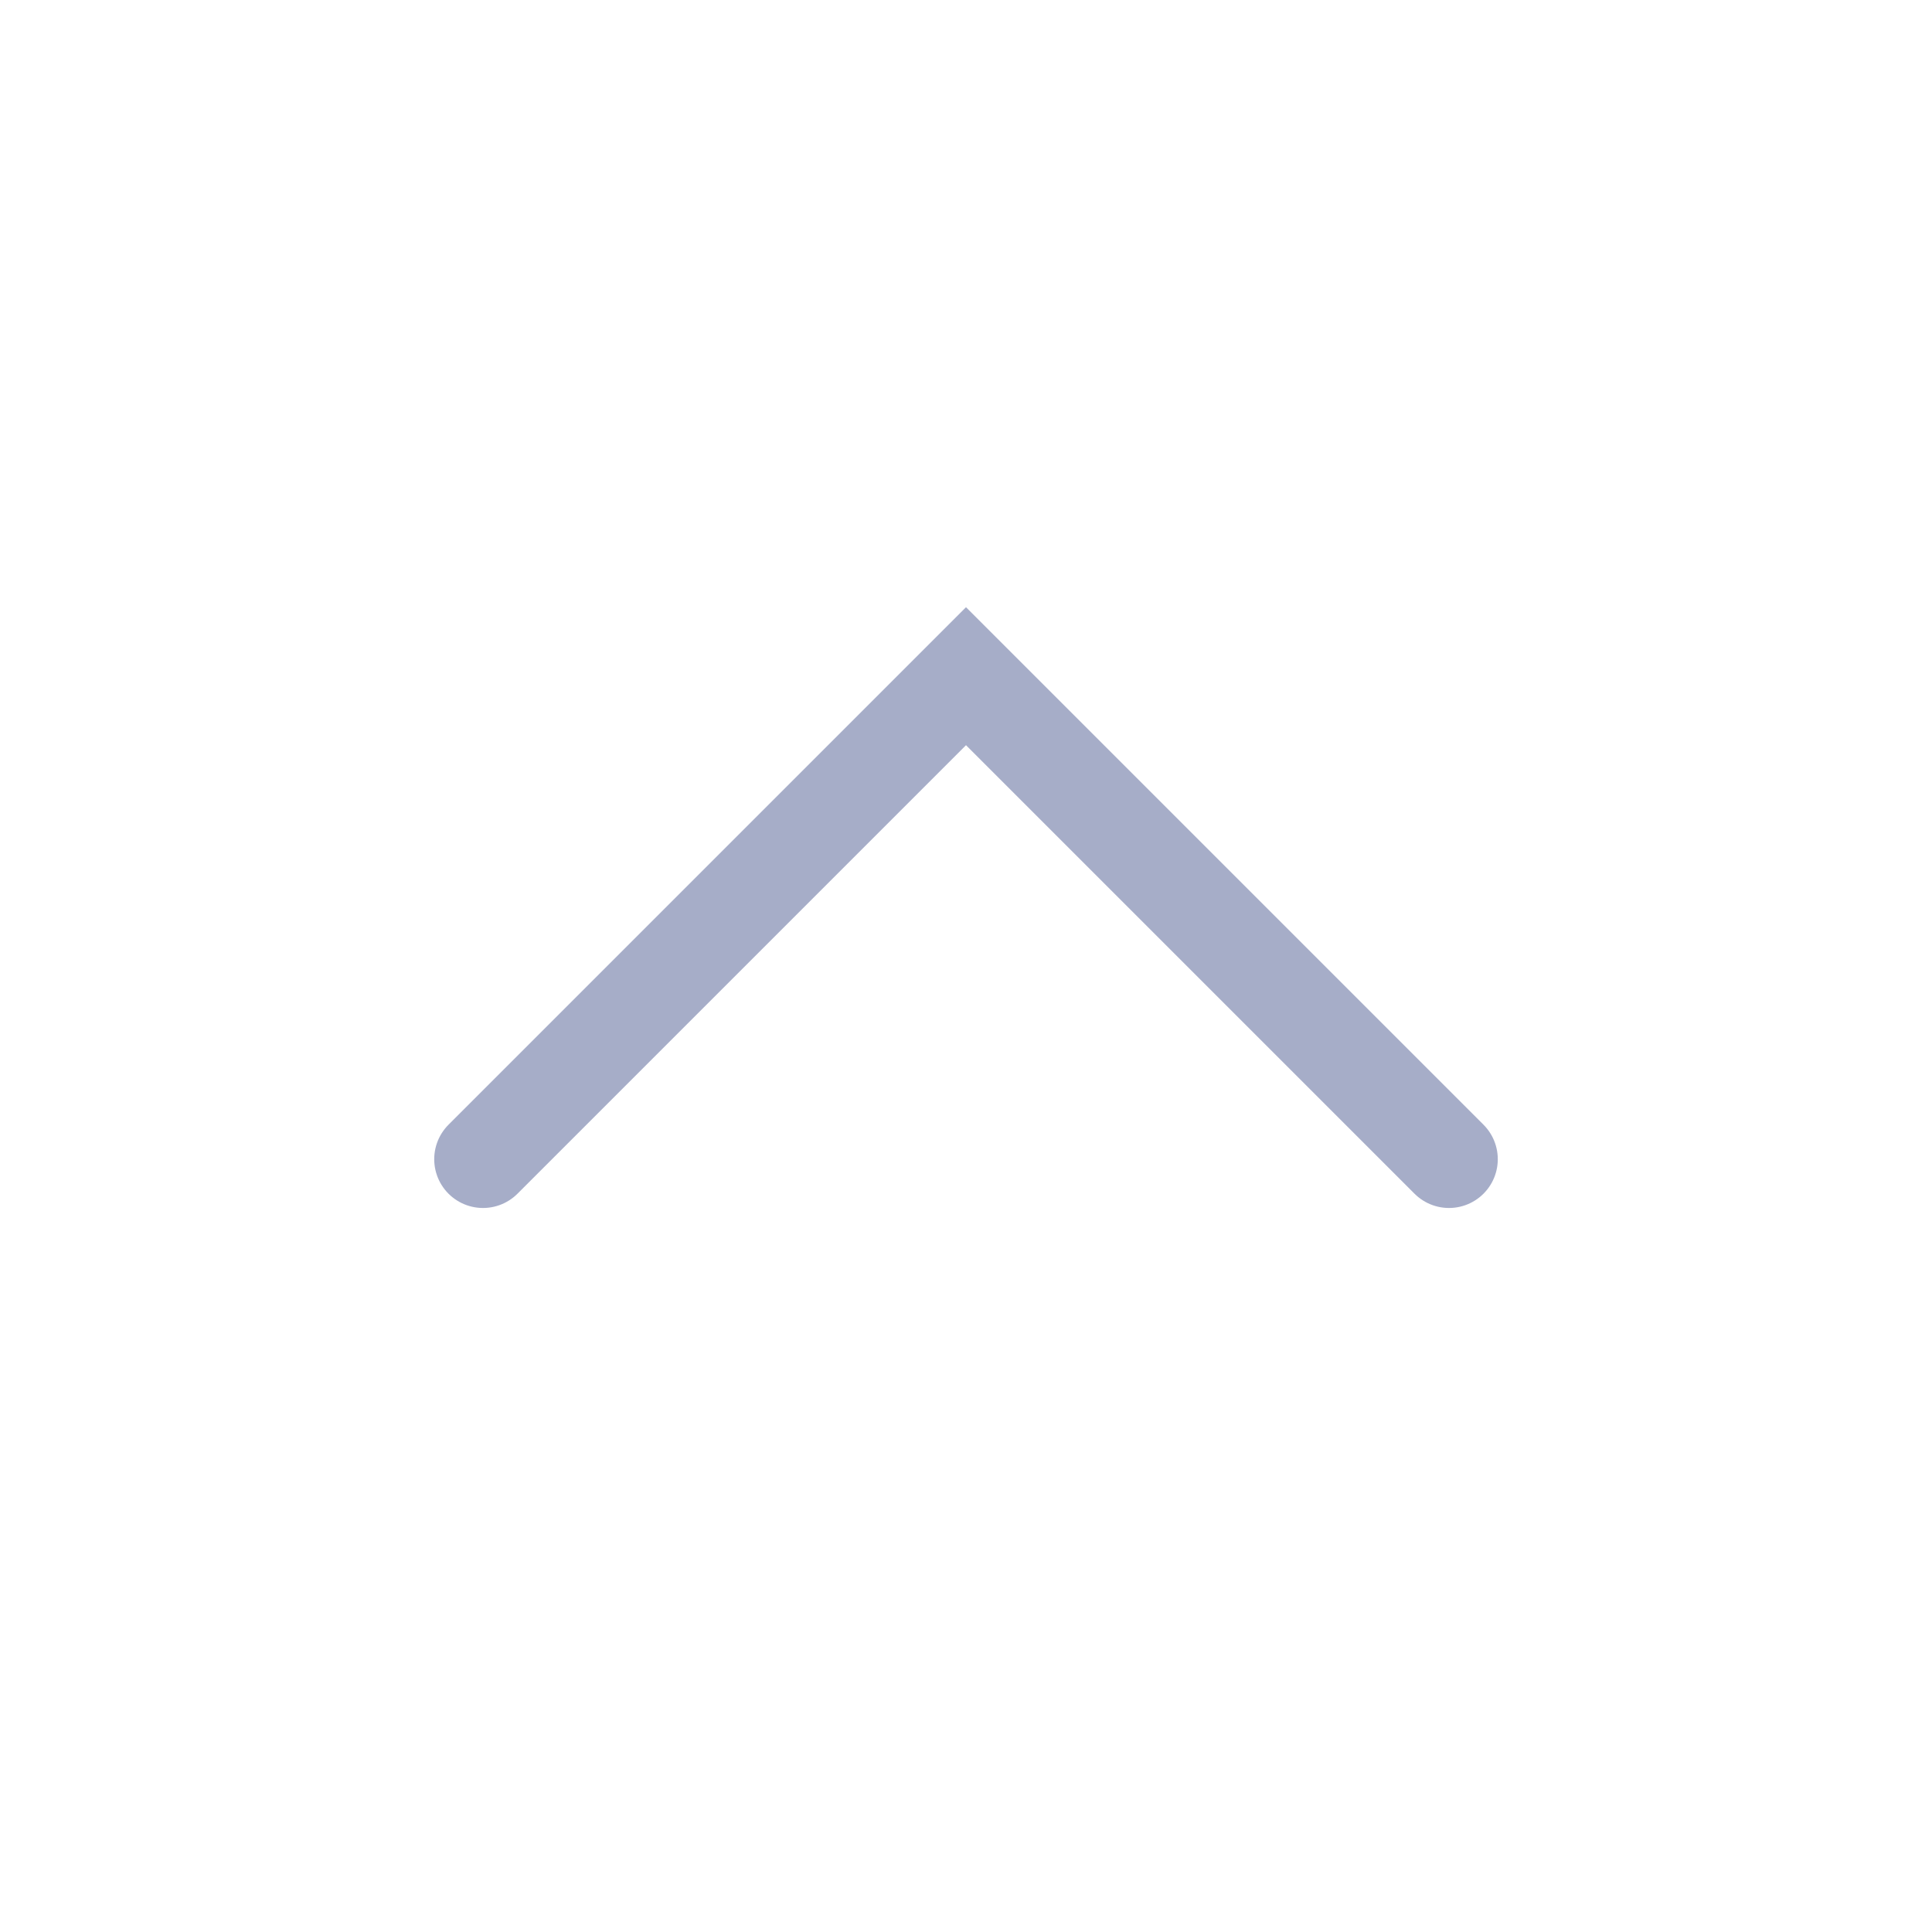
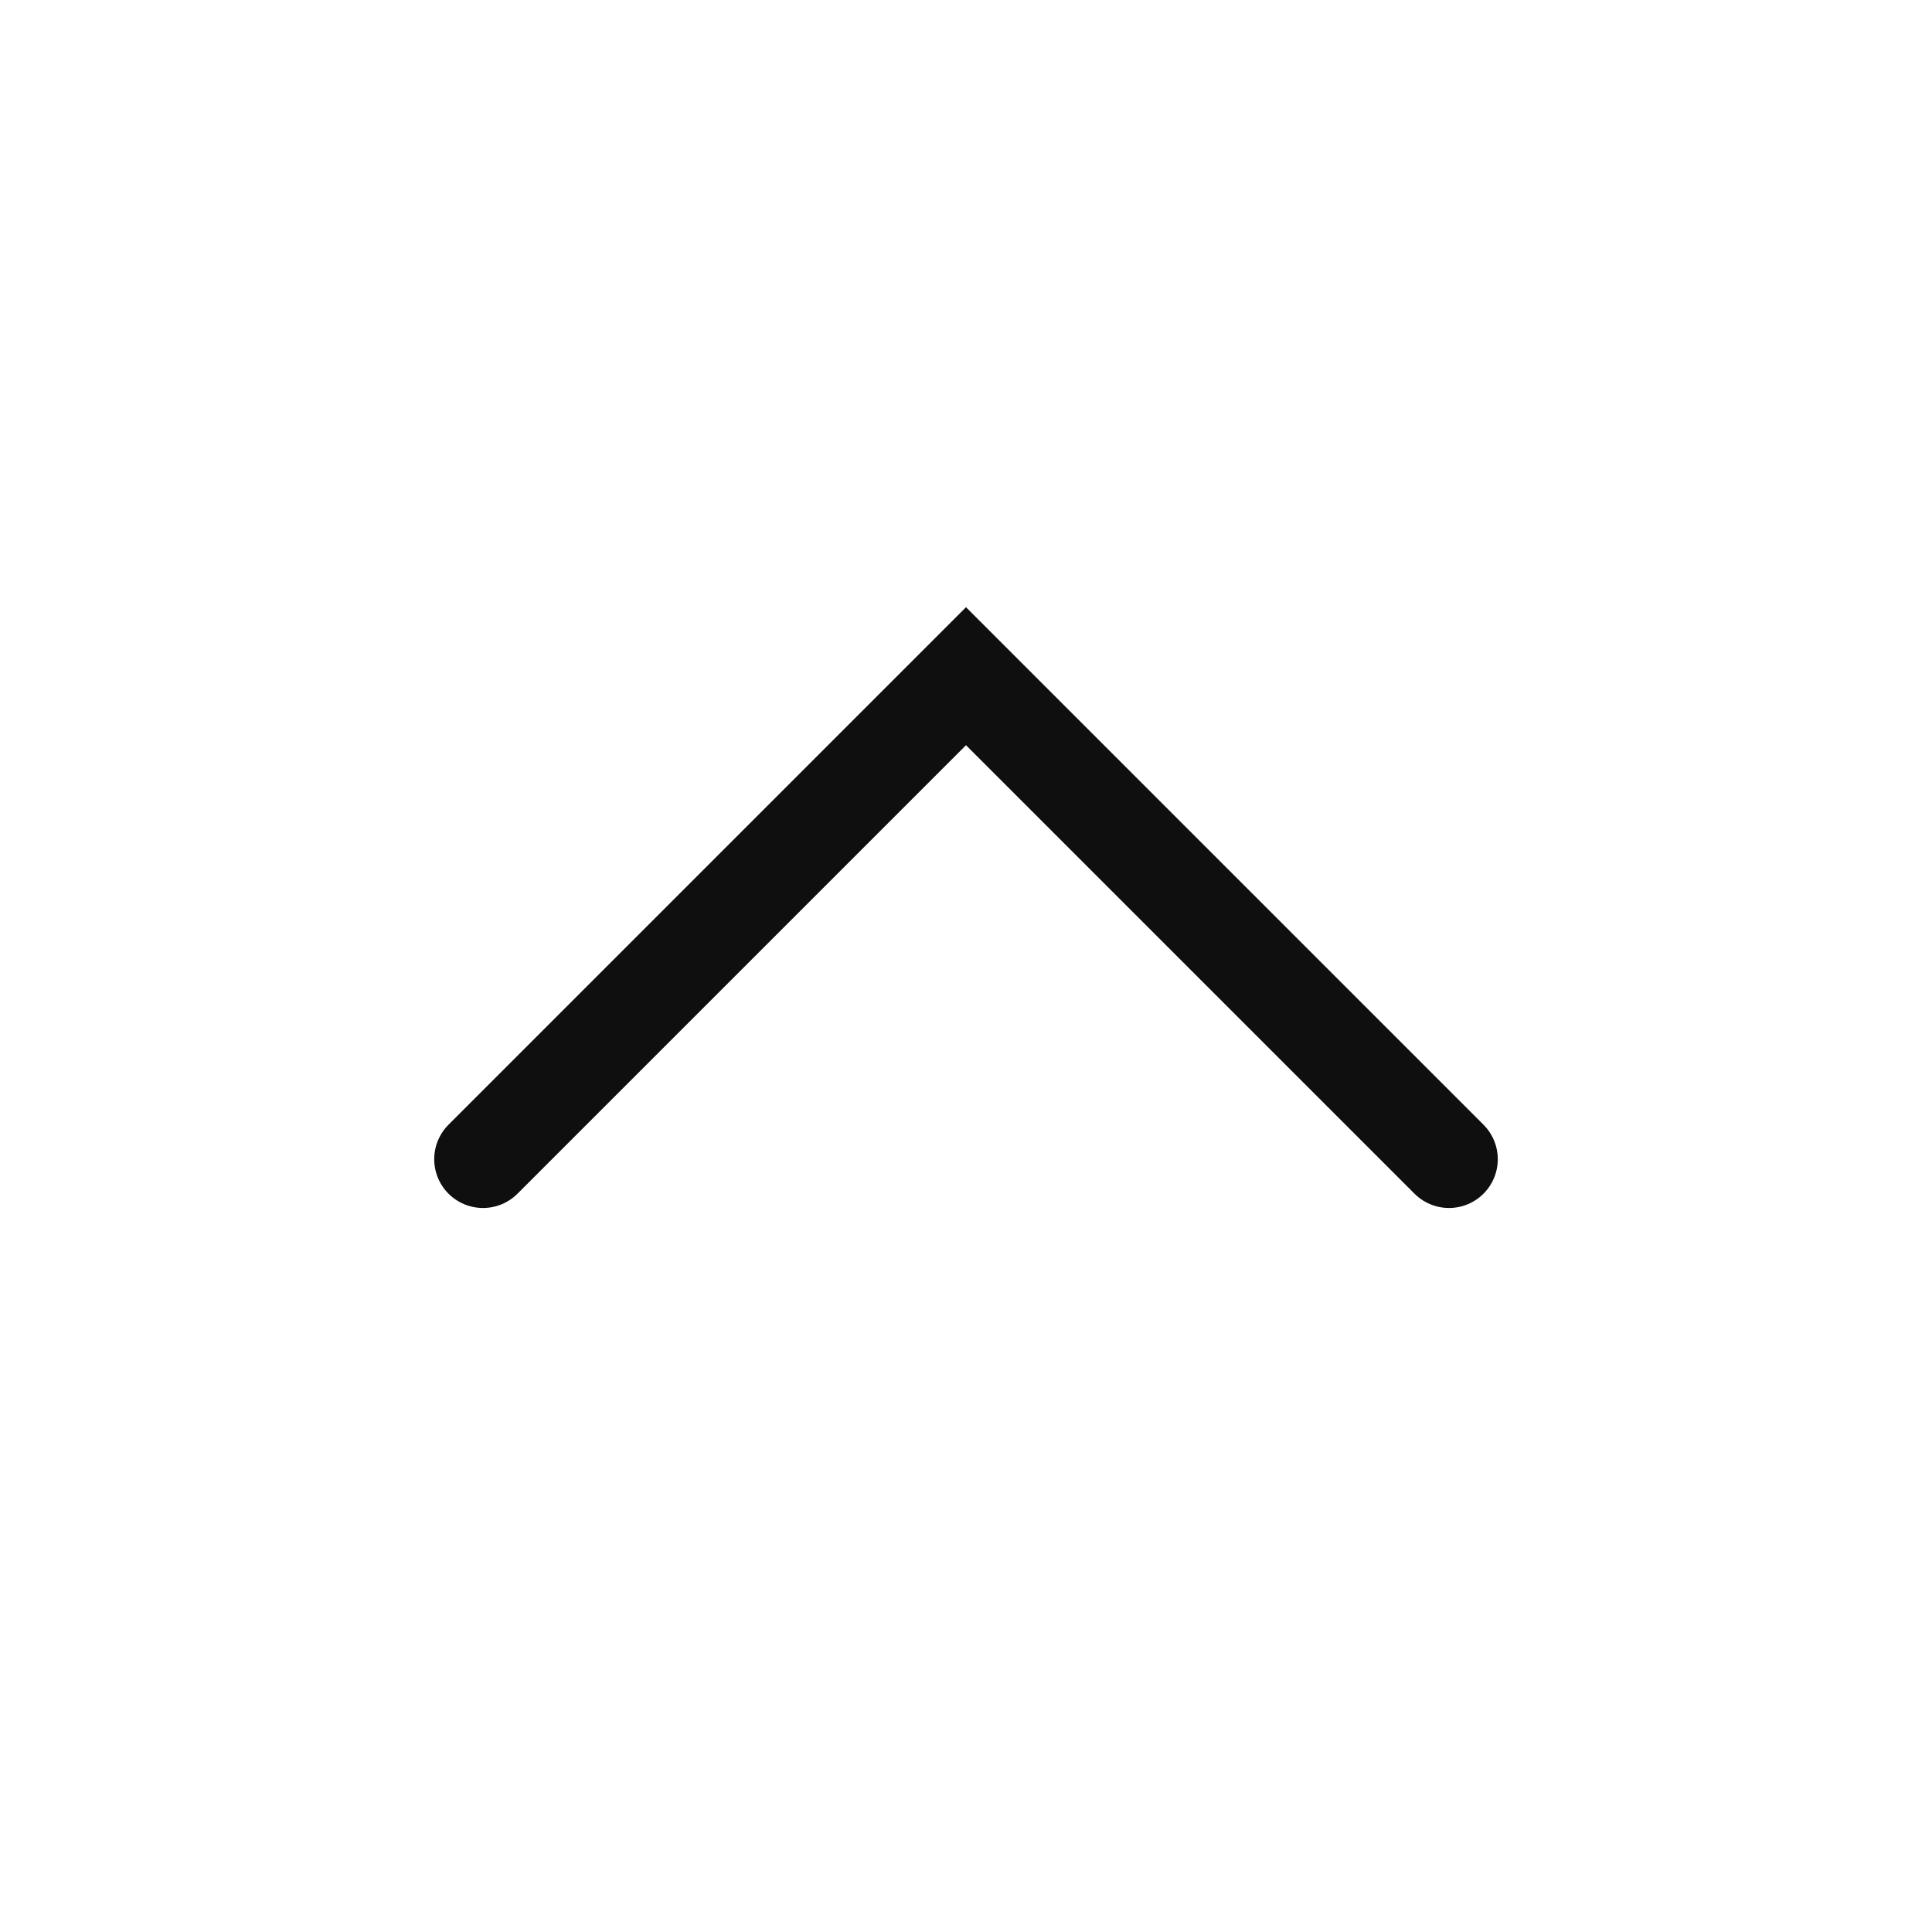
<svg xmlns="http://www.w3.org/2000/svg" viewBox="0 0 50 50" version="1.2" baseProfile="tiny">
  <defs>
</defs>
  <g fill="none" stroke="black" stroke-width="1" fill-rule="evenodd" stroke-linecap="square" stroke-linejoin="bevel">
    <g fill="none" stroke="#000000" stroke-opacity="1" stroke-width="1" stroke-linecap="square" stroke-linejoin="bevel" transform="matrix(1,0,0,1,0,0)" font-family="Sans Serif" font-size="9" font-weight="400" font-style="normal">
</g>
-     <g fill="none" stroke="#a6adc8" stroke-opacity="1" stroke-width="1.01" stroke-linecap="round" stroke-linejoin="miter" stroke-miterlimit="2" transform="matrix(2.5,0,0,2.5,2.5,2.5)" font-family="Sans Serif" font-size="9" font-weight="400" font-style="normal">
+     <g fill="none" stroke="#100f0f" stroke-opacity="1" stroke-width="1.01" stroke-linecap="round" stroke-linejoin="miter" stroke-miterlimit="2" transform="matrix(2.5,0,0,2.5,2.5,2.5)" font-family="Sans Serif" font-size="9" font-weight="400" font-style="normal">
      <polyline fill="none" vector-effect="none" points="4,11 9,6 14,11 " />
    </g>
    <g fill="none" stroke="#000000" stroke-opacity="1" stroke-width="1" stroke-linecap="square" stroke-linejoin="bevel" transform="matrix(1,0,0,1,0,0)" font-family="Sans Serif" font-size="9" font-weight="400" font-style="normal">
</g>
  </g>
</svg>
